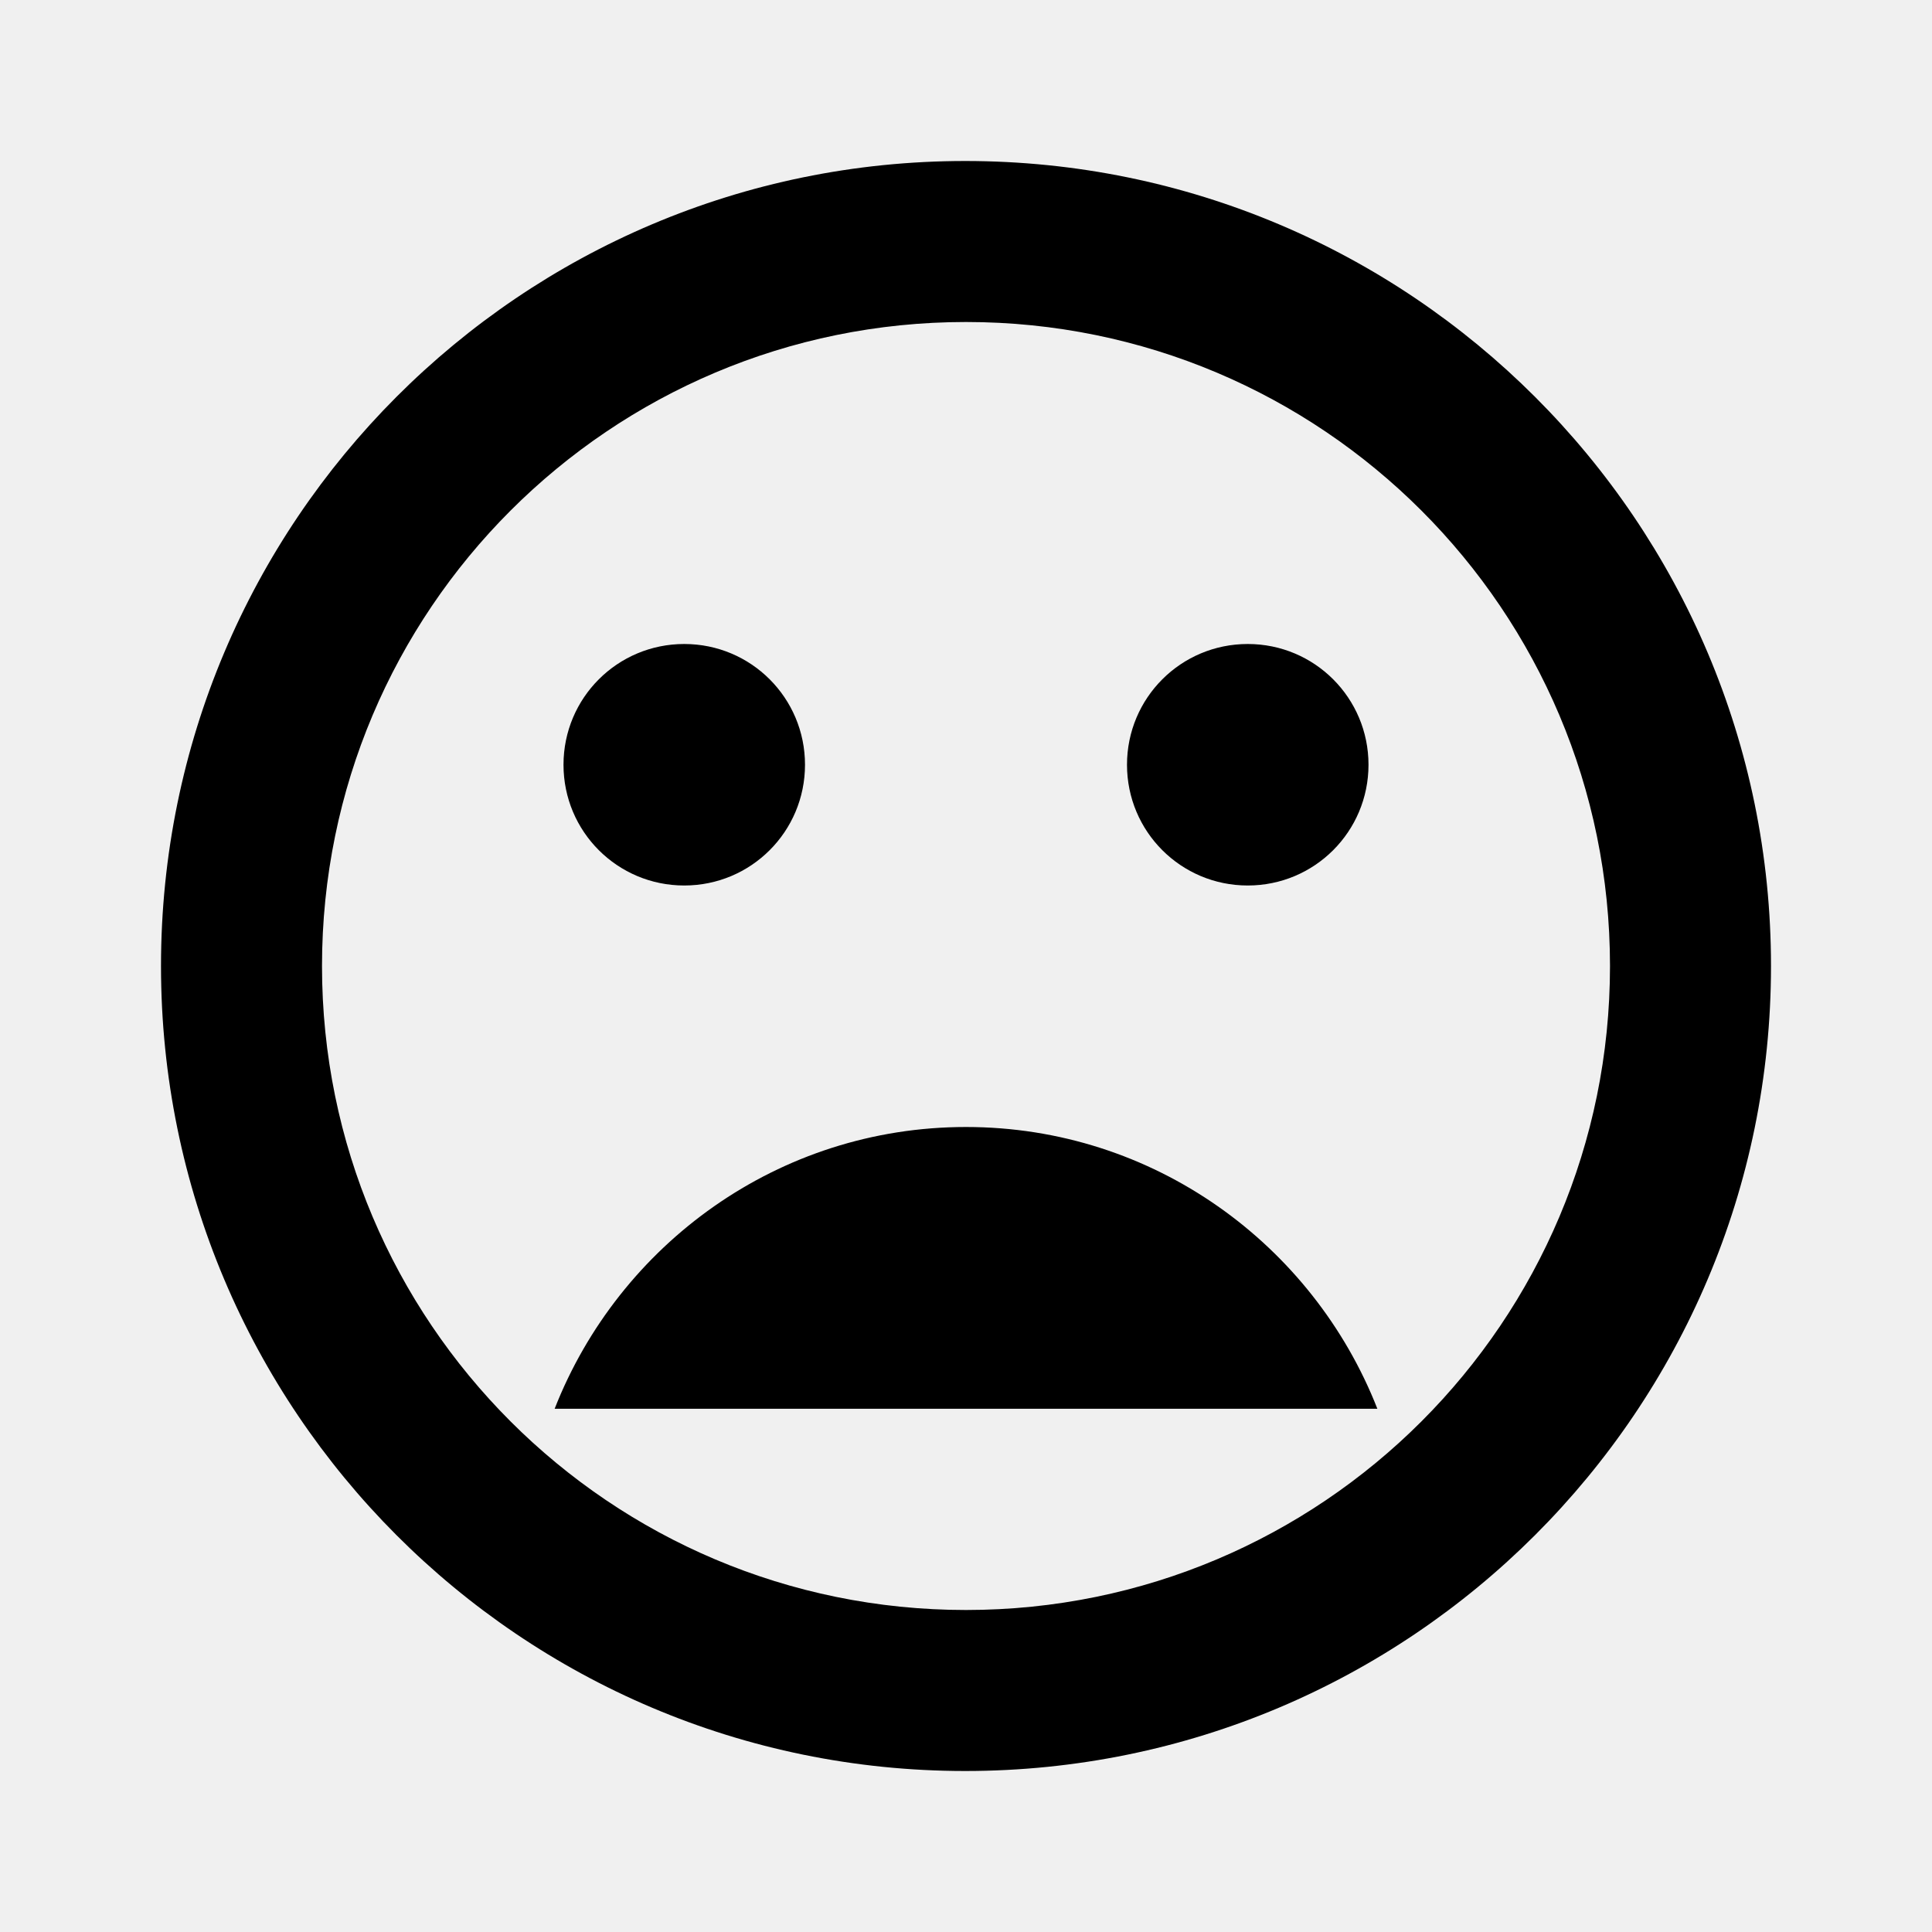
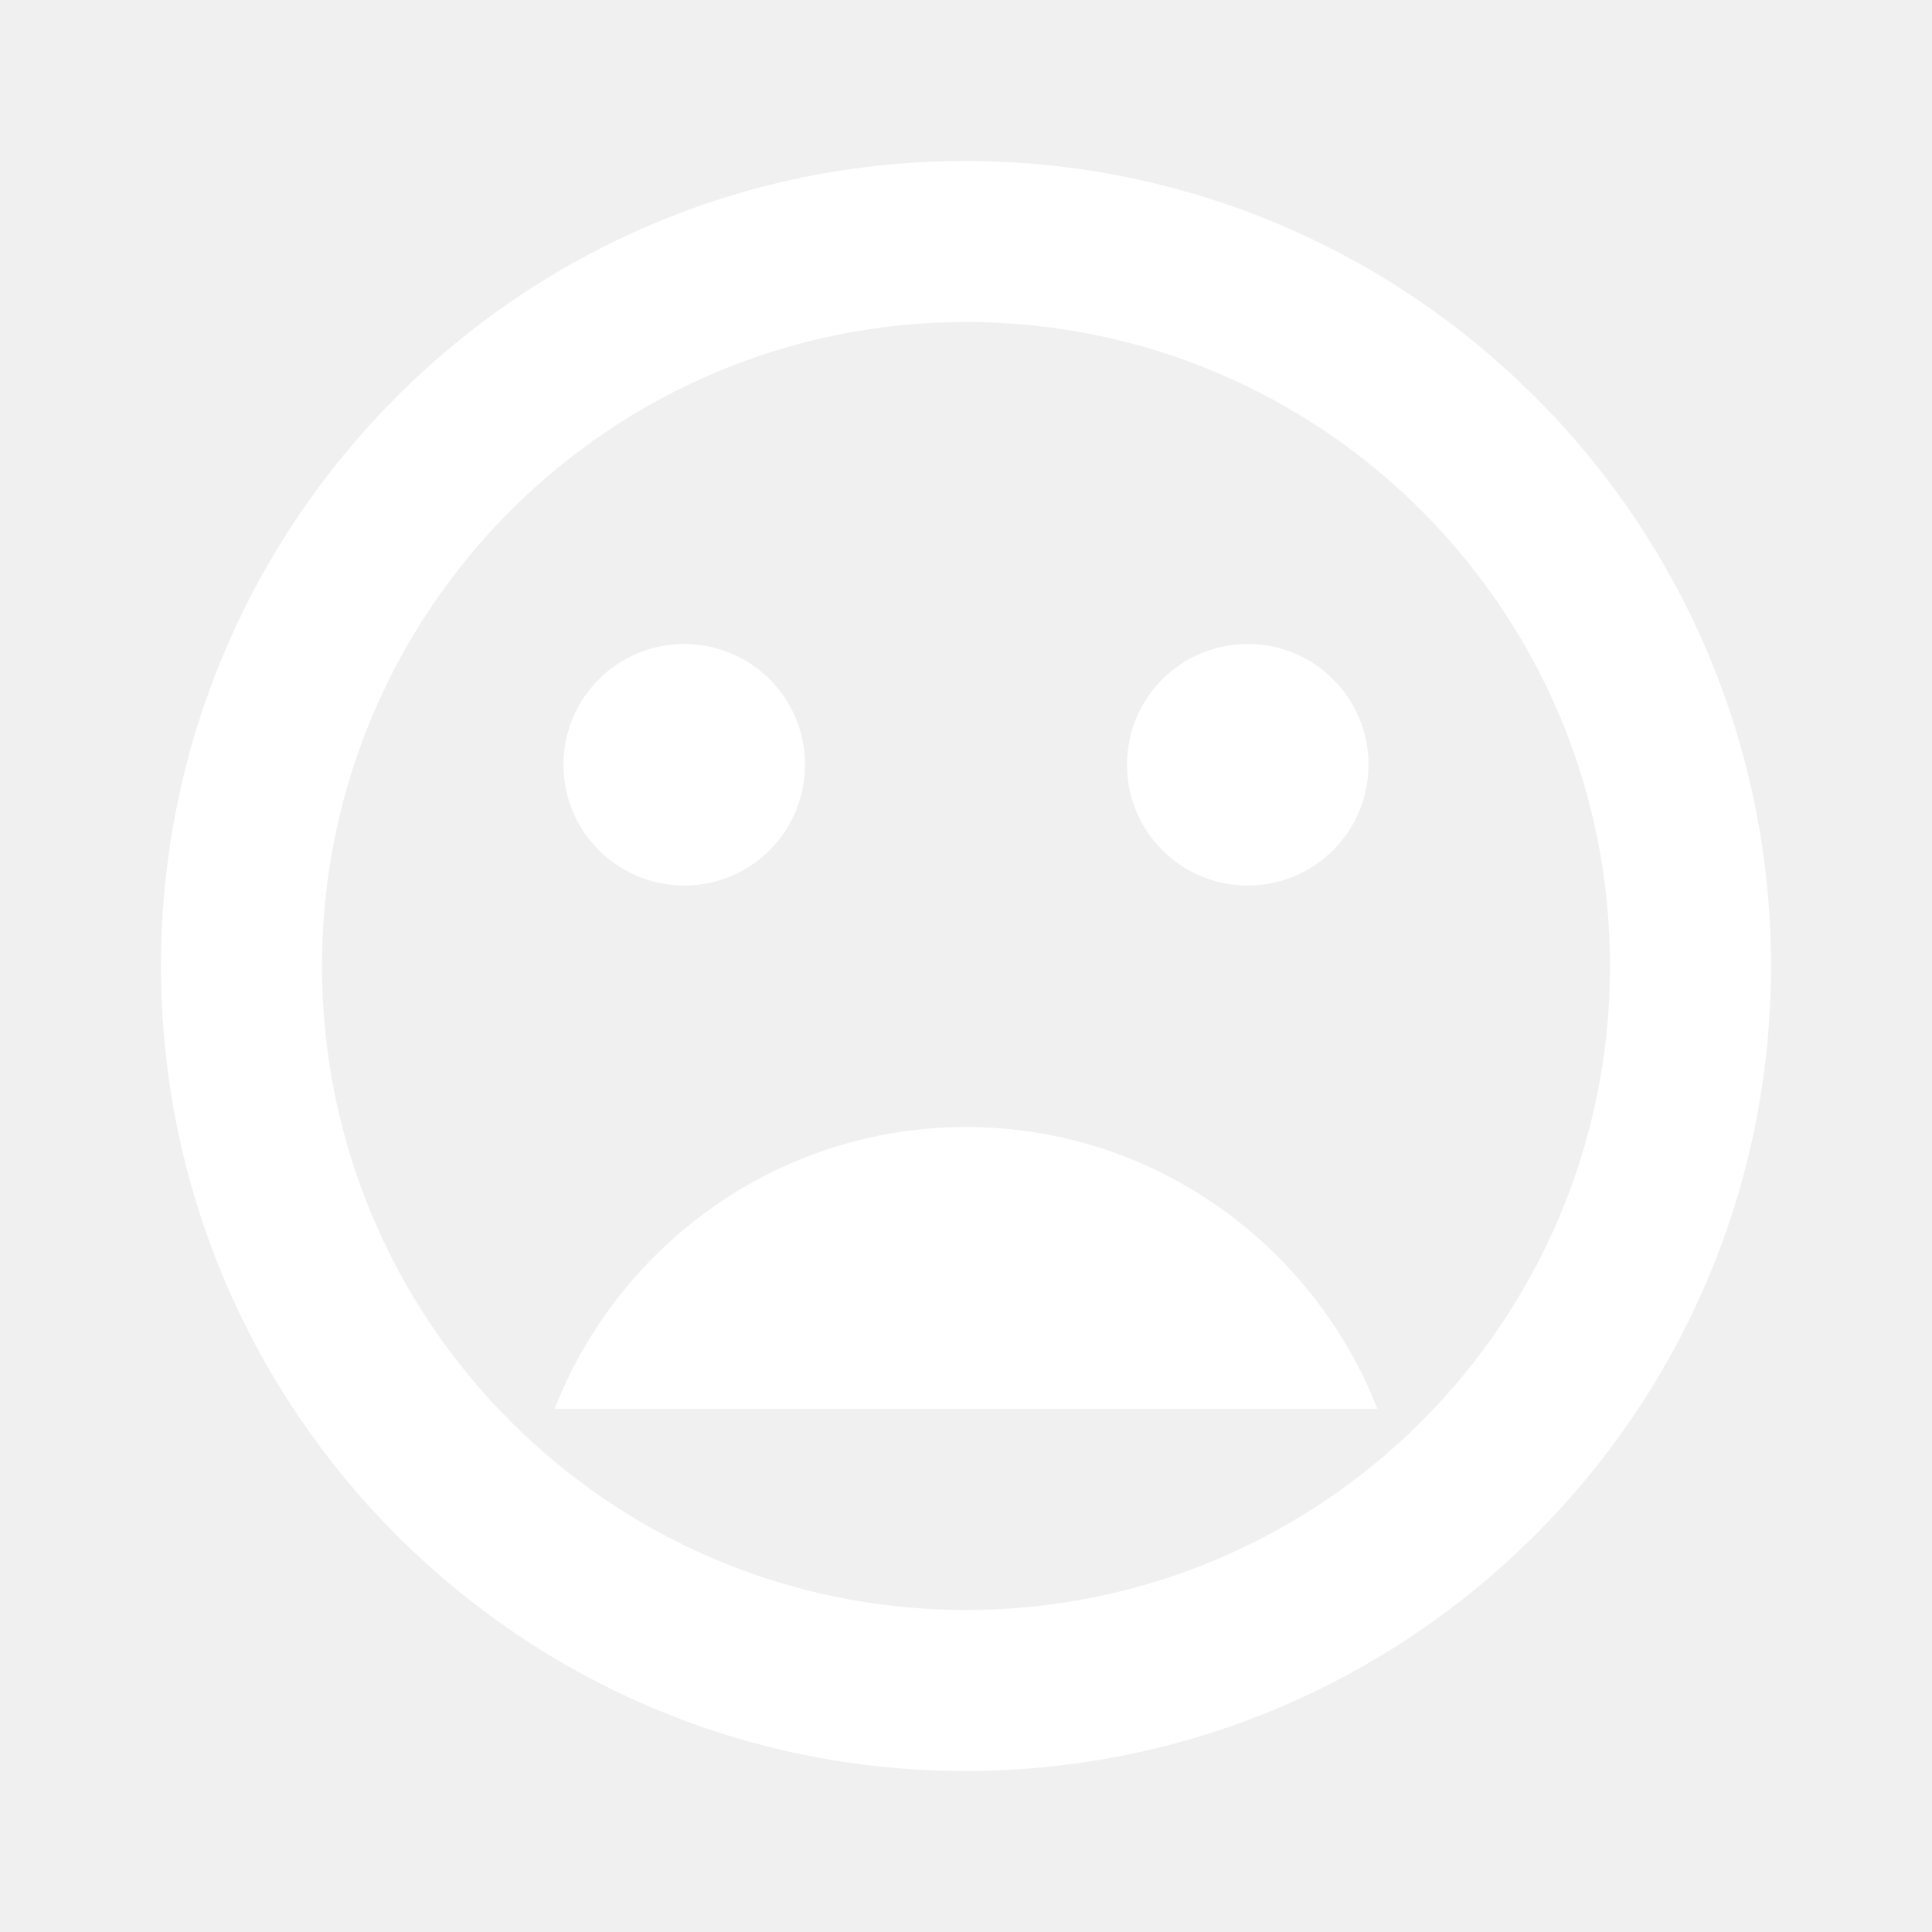
<svg xmlns="http://www.w3.org/2000/svg" width="24" height="24" viewBox="0 0 24 24">
  <path fill="none" d="M0 0h24v24H0V0z" />
-   <path d="M11.99 2C6.47 2 2 6.48 2 12s4.47 10 9.99 10C17.52 22 22 17.52 22 12S17.52 2 11.99 2zM12 20c-4.42 0-8-3.58-8-8s3.58-8 8-8 8 3.58 8 8-3.58 8-8 8zm3.5-9c.83 0 1.5-.67 1.5-1.5S16.33 8 15.5 8 14 8.67 14 9.5s.67 1.5 1.5 1.5zm-7 0c.83 0 1.5-.67 1.5-1.5S9.33 8 8.5 8 7 8.67 7 9.5 7.67 11 8.5 11zm3.5 3c-2.33 0-4.31 1.46-5.11 3.5h10.22c-.8-2.04-2.78-3.5-5.11-3.5z" />
+   <path fill="#FFF" d="M11.99 2C6.47 2 2 6.48 2 12s4.47 10 9.99 10C17.52 22 22 17.52 22 12S17.52 2 11.99 2zM12 20c-4.42 0-8-3.58-8-8s3.58-8 8-8 8 3.58 8 8-3.58 8-8 8zm3.5-9c.83 0 1.5-.67 1.5-1.5S16.33 8 15.5 8 14 8.67 14 9.5s.67 1.5 1.5 1.5zm-7 0c.83 0 1.5-.67 1.5-1.5S9.33 8 8.5 8 7 8.67 7 9.5 7.67 11 8.5 11zm3.5 3c-2.33 0-4.31 1.46-5.11 3.5h10.22c-.8-2.04-2.78-3.5-5.11-3.5z" />
</svg>
